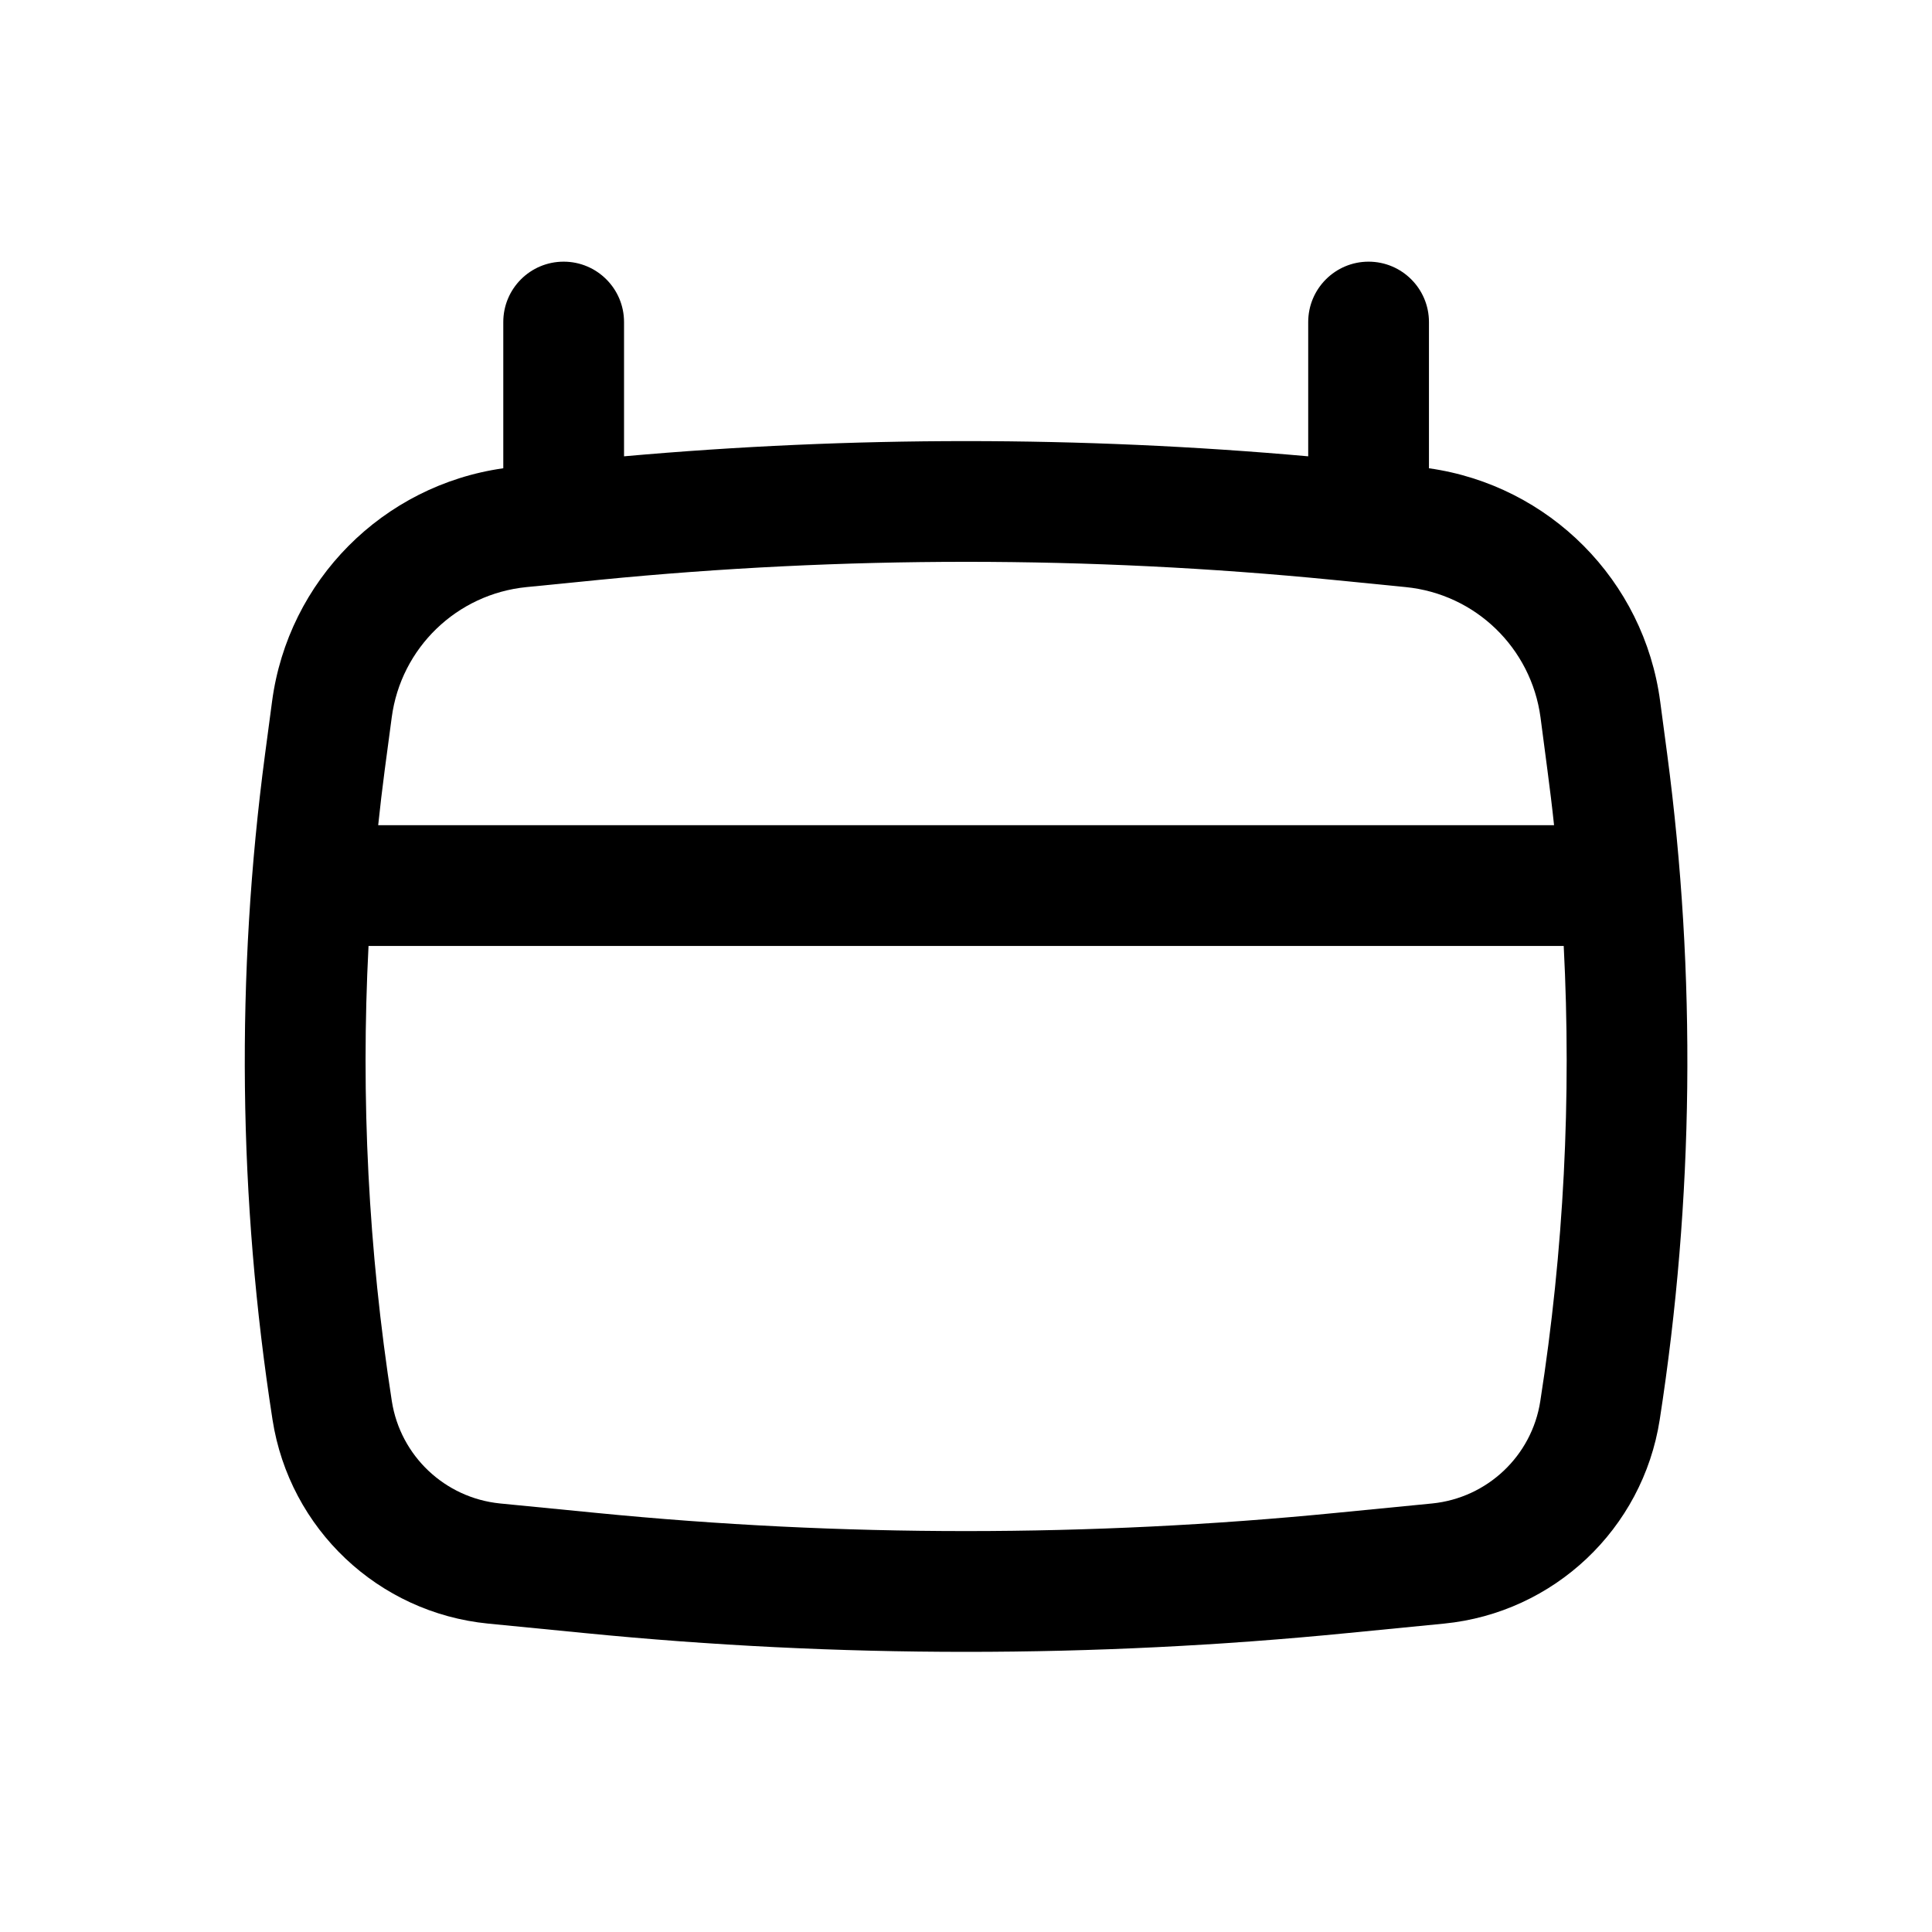
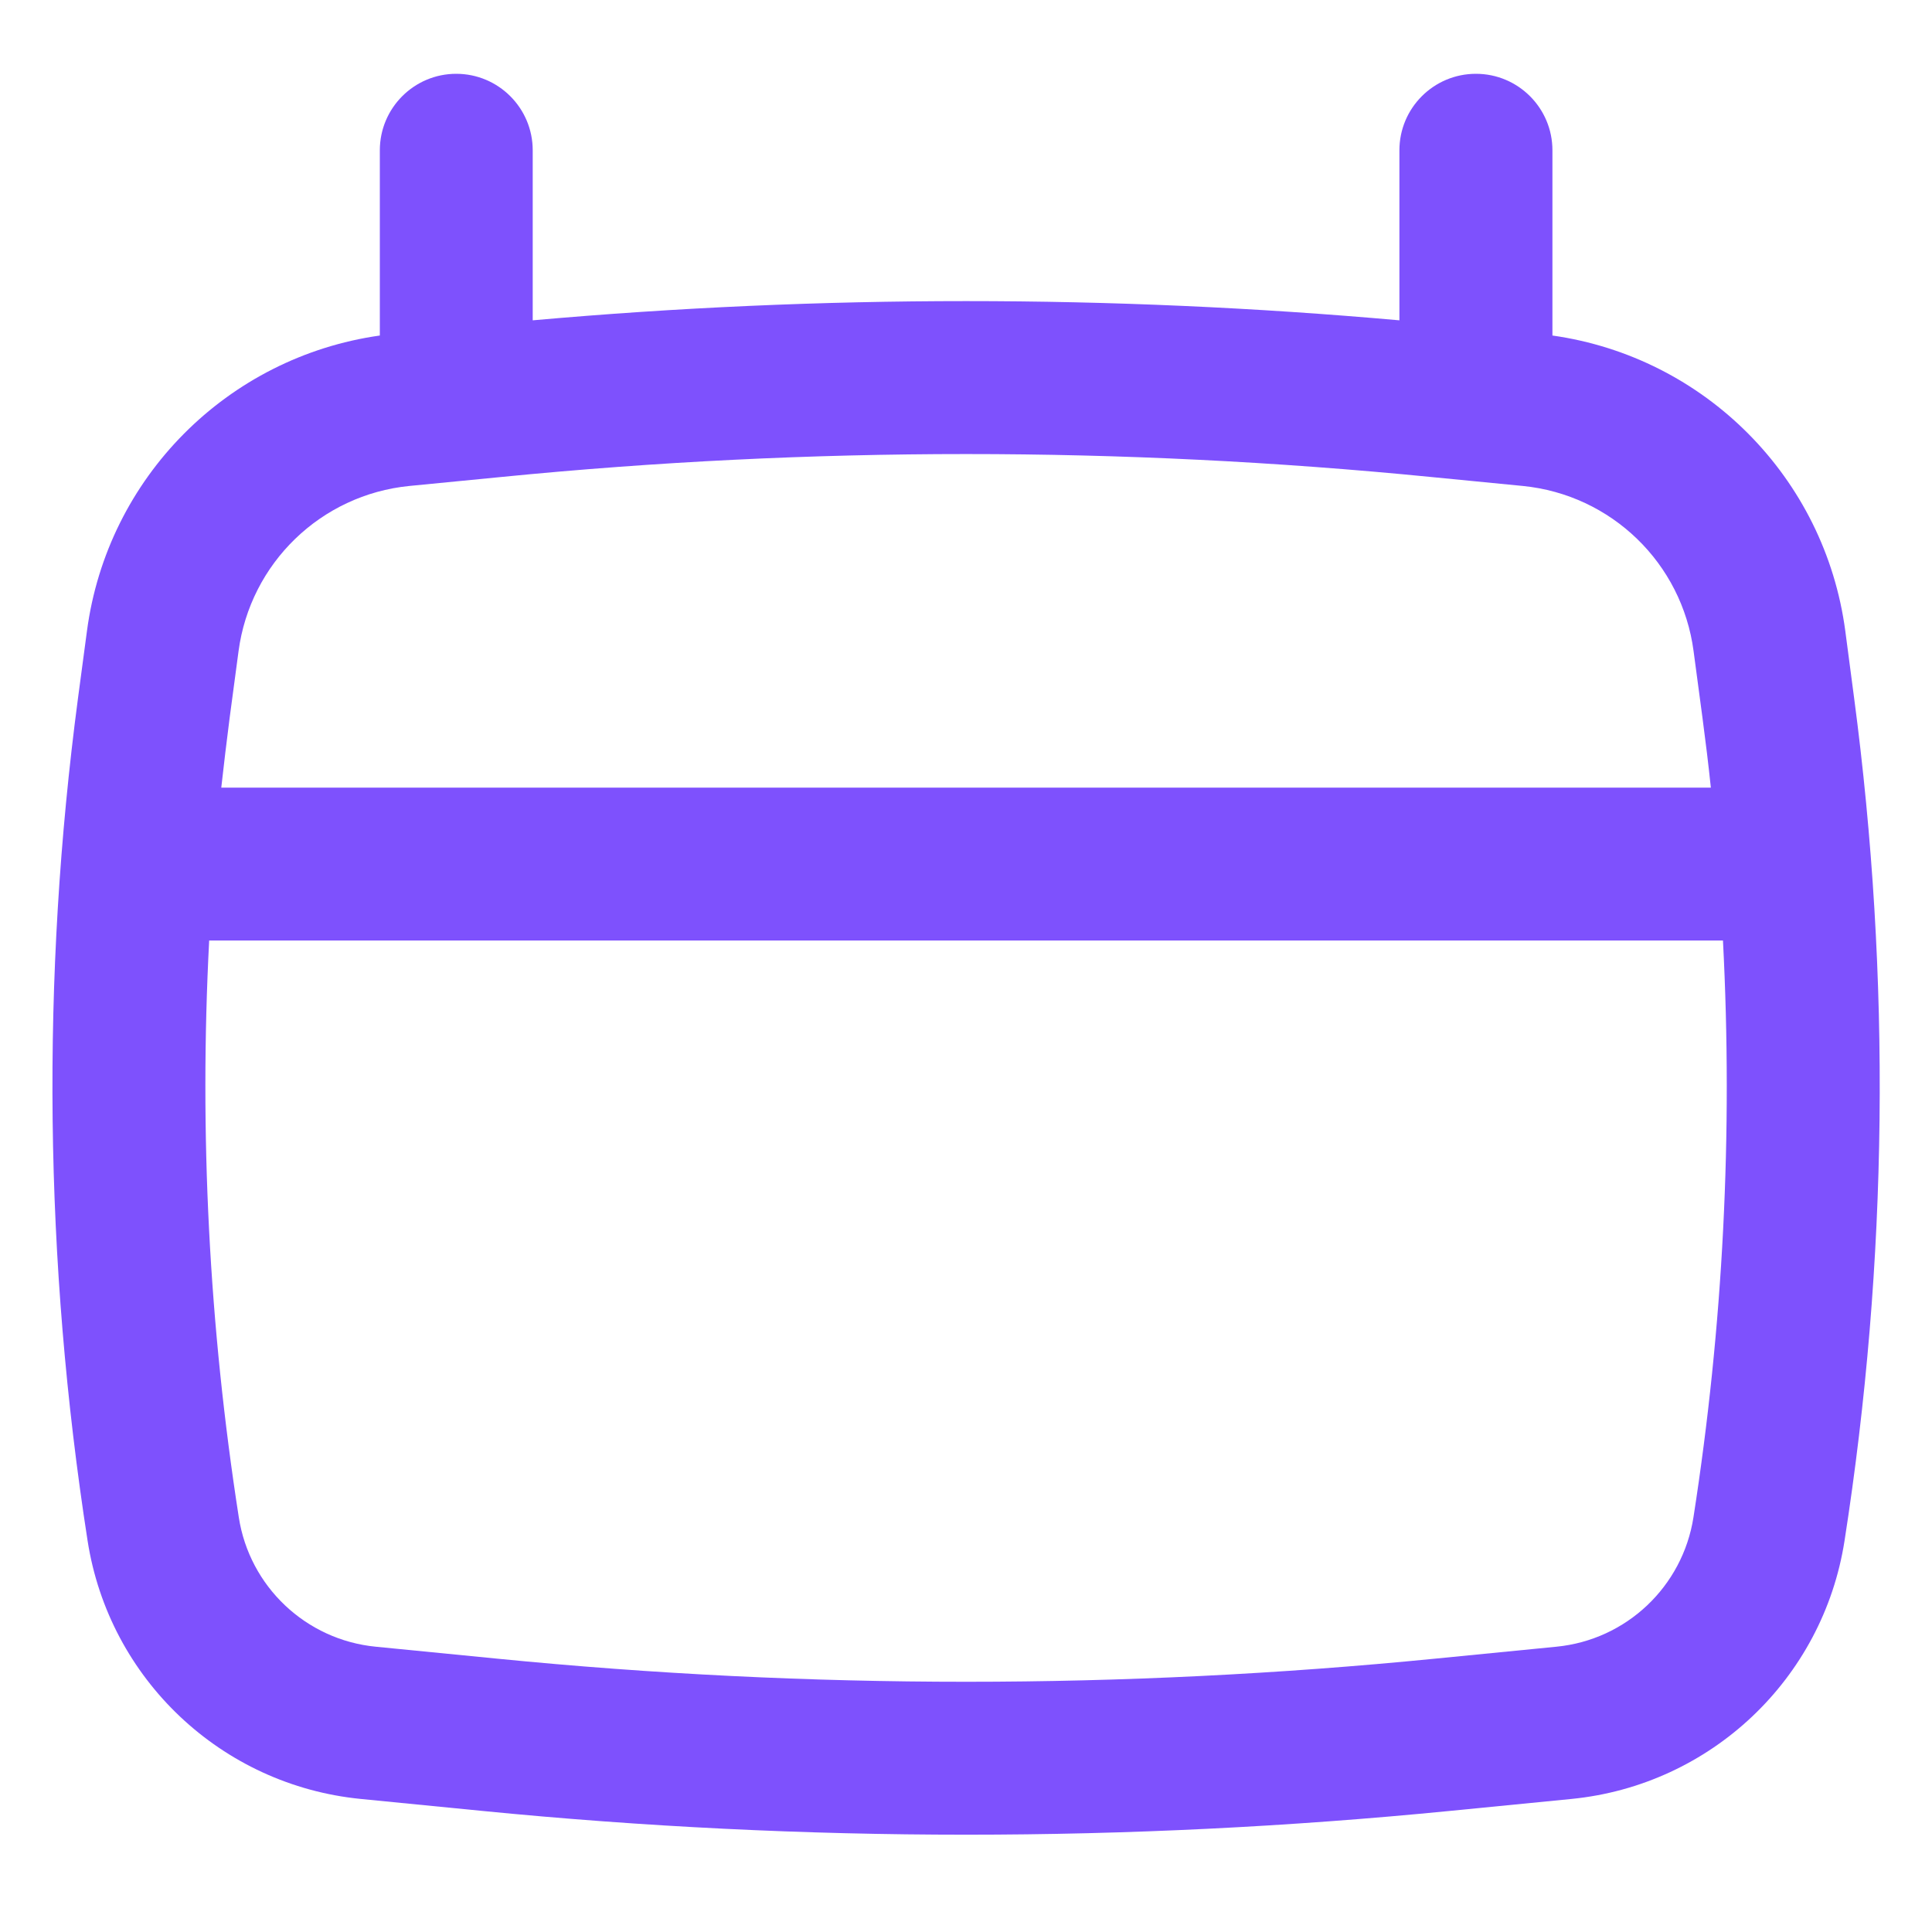
- <svg xmlns="http://www.w3.org/2000/svg" width="16" height="16" viewBox="0 0 16 16" fill="none">
-   <g id="Outline/General/Calendar">
-     <path id="Icon" fill-rule="evenodd" clip-rule="evenodd" d="M4.668 2.167C4.944 2.167 5.168 2.391 5.168 2.667V3.779C7.053 3.611 8.949 3.611 10.834 3.779V2.667C10.834 2.391 11.058 2.167 11.334 2.167C11.61 2.167 11.834 2.391 11.834 2.667V3.878C12.83 4.019 13.616 4.806 13.749 5.81L13.807 6.246C14.049 8.076 14.028 9.933 13.745 11.758C13.604 12.662 12.869 13.356 11.959 13.446L11.164 13.524C9.06 13.732 6.941 13.732 4.838 13.524L4.043 13.446C3.132 13.356 2.398 12.662 2.257 11.758C1.973 9.933 1.952 8.076 2.195 6.246L2.253 5.81C2.386 4.806 3.172 4.019 4.168 3.878V2.667C4.168 2.391 4.391 2.167 4.668 2.167ZM4.964 4.802C6.984 4.603 9.018 4.603 11.037 4.802L11.641 4.862C12.219 4.919 12.681 5.366 12.758 5.942L12.815 6.377C12.835 6.529 12.854 6.681 12.87 6.834H3.132C3.148 6.681 3.166 6.529 3.186 6.377L3.244 5.942C3.32 5.366 3.783 4.919 4.361 4.862L4.964 4.802ZM3.052 7.834C2.987 9.092 3.051 10.356 3.245 11.604C3.316 12.057 3.684 12.405 4.141 12.451L4.936 12.529C6.974 12.73 9.027 12.73 11.065 12.529L11.861 12.451C12.317 12.405 12.686 12.057 12.756 11.604C12.951 10.356 13.015 9.092 12.95 7.834H3.052Z" fill="black" />
-   </g>
+ <svg xmlns="http://www.w3.org/2000/svg" width="15" height="15" viewBox="0 0 15 15" fill="none">
+   <path fill-rule="evenodd" clip-rule="evenodd" d="M3.542 0.573C3.87 0.573 4.136 0.839 4.136 1.167V2.487C6.375 2.288 8.627 2.288 10.865 2.487V1.167C10.865 0.839 11.131 0.573 11.459 0.573C11.787 0.573 12.053 0.839 12.053 1.167V2.605C13.235 2.772 14.169 3.707 14.327 4.9L14.395 5.417C14.683 7.591 14.659 9.795 14.321 11.962C14.154 13.036 13.282 13.86 12.201 13.967L11.256 14.06C8.759 14.306 6.243 14.306 3.745 14.06L2.801 13.967C1.719 13.86 0.847 13.036 0.68 11.962C0.343 9.795 0.318 7.591 0.606 5.417L0.675 4.9C0.833 3.707 1.767 2.772 2.949 2.605V1.167C2.949 0.839 3.215 0.573 3.542 0.573ZM3.895 3.703C6.293 3.466 8.709 3.466 11.107 3.703L11.823 3.773C12.51 3.841 13.059 4.372 13.149 5.056L13.218 5.573C13.242 5.753 13.264 5.934 13.283 6.115H1.718C1.738 5.934 1.76 5.753 1.783 5.573L1.852 5.056C1.943 4.372 2.492 3.841 3.178 3.773L3.895 3.703ZM1.624 7.302C1.546 8.797 1.623 10.297 1.854 11.78C1.937 12.318 2.375 12.732 2.917 12.785L3.862 12.878C6.282 13.117 8.72 13.117 11.14 12.878L12.084 12.785C12.627 12.732 13.064 12.318 13.148 11.78C13.379 10.297 13.455 8.797 13.377 7.302H1.624Z" fill="#7E51FD" />
</svg>
